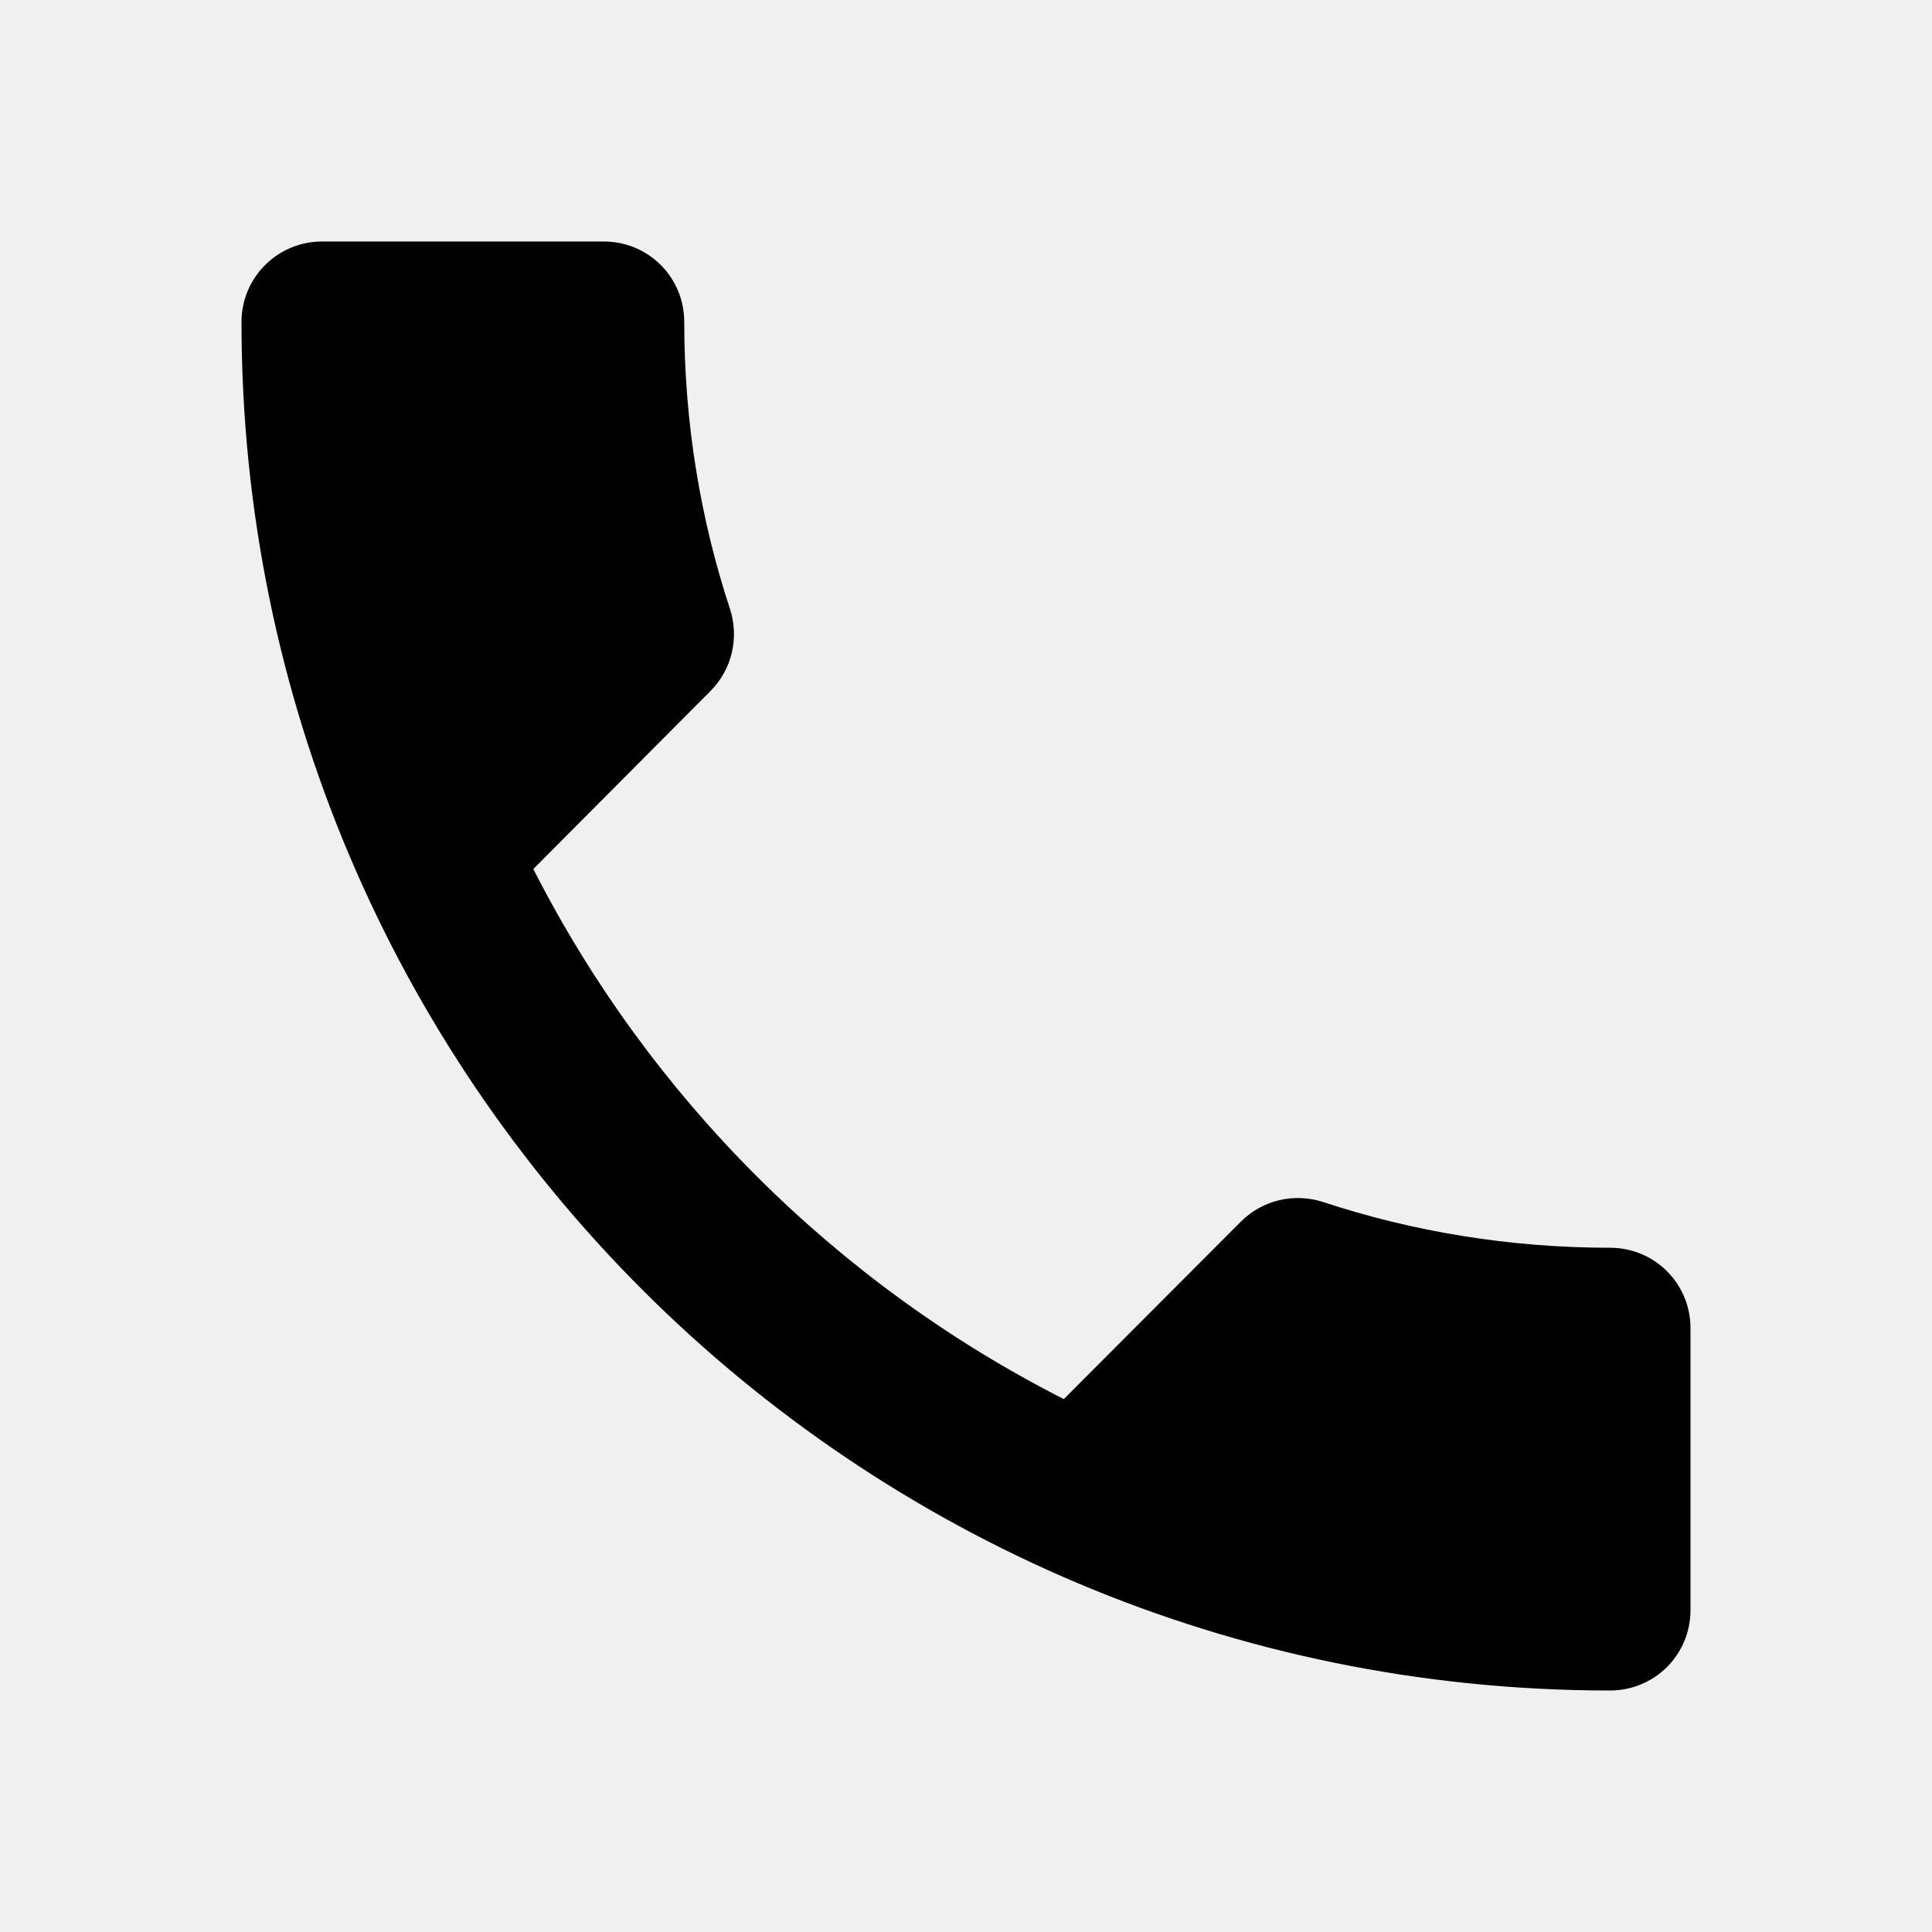
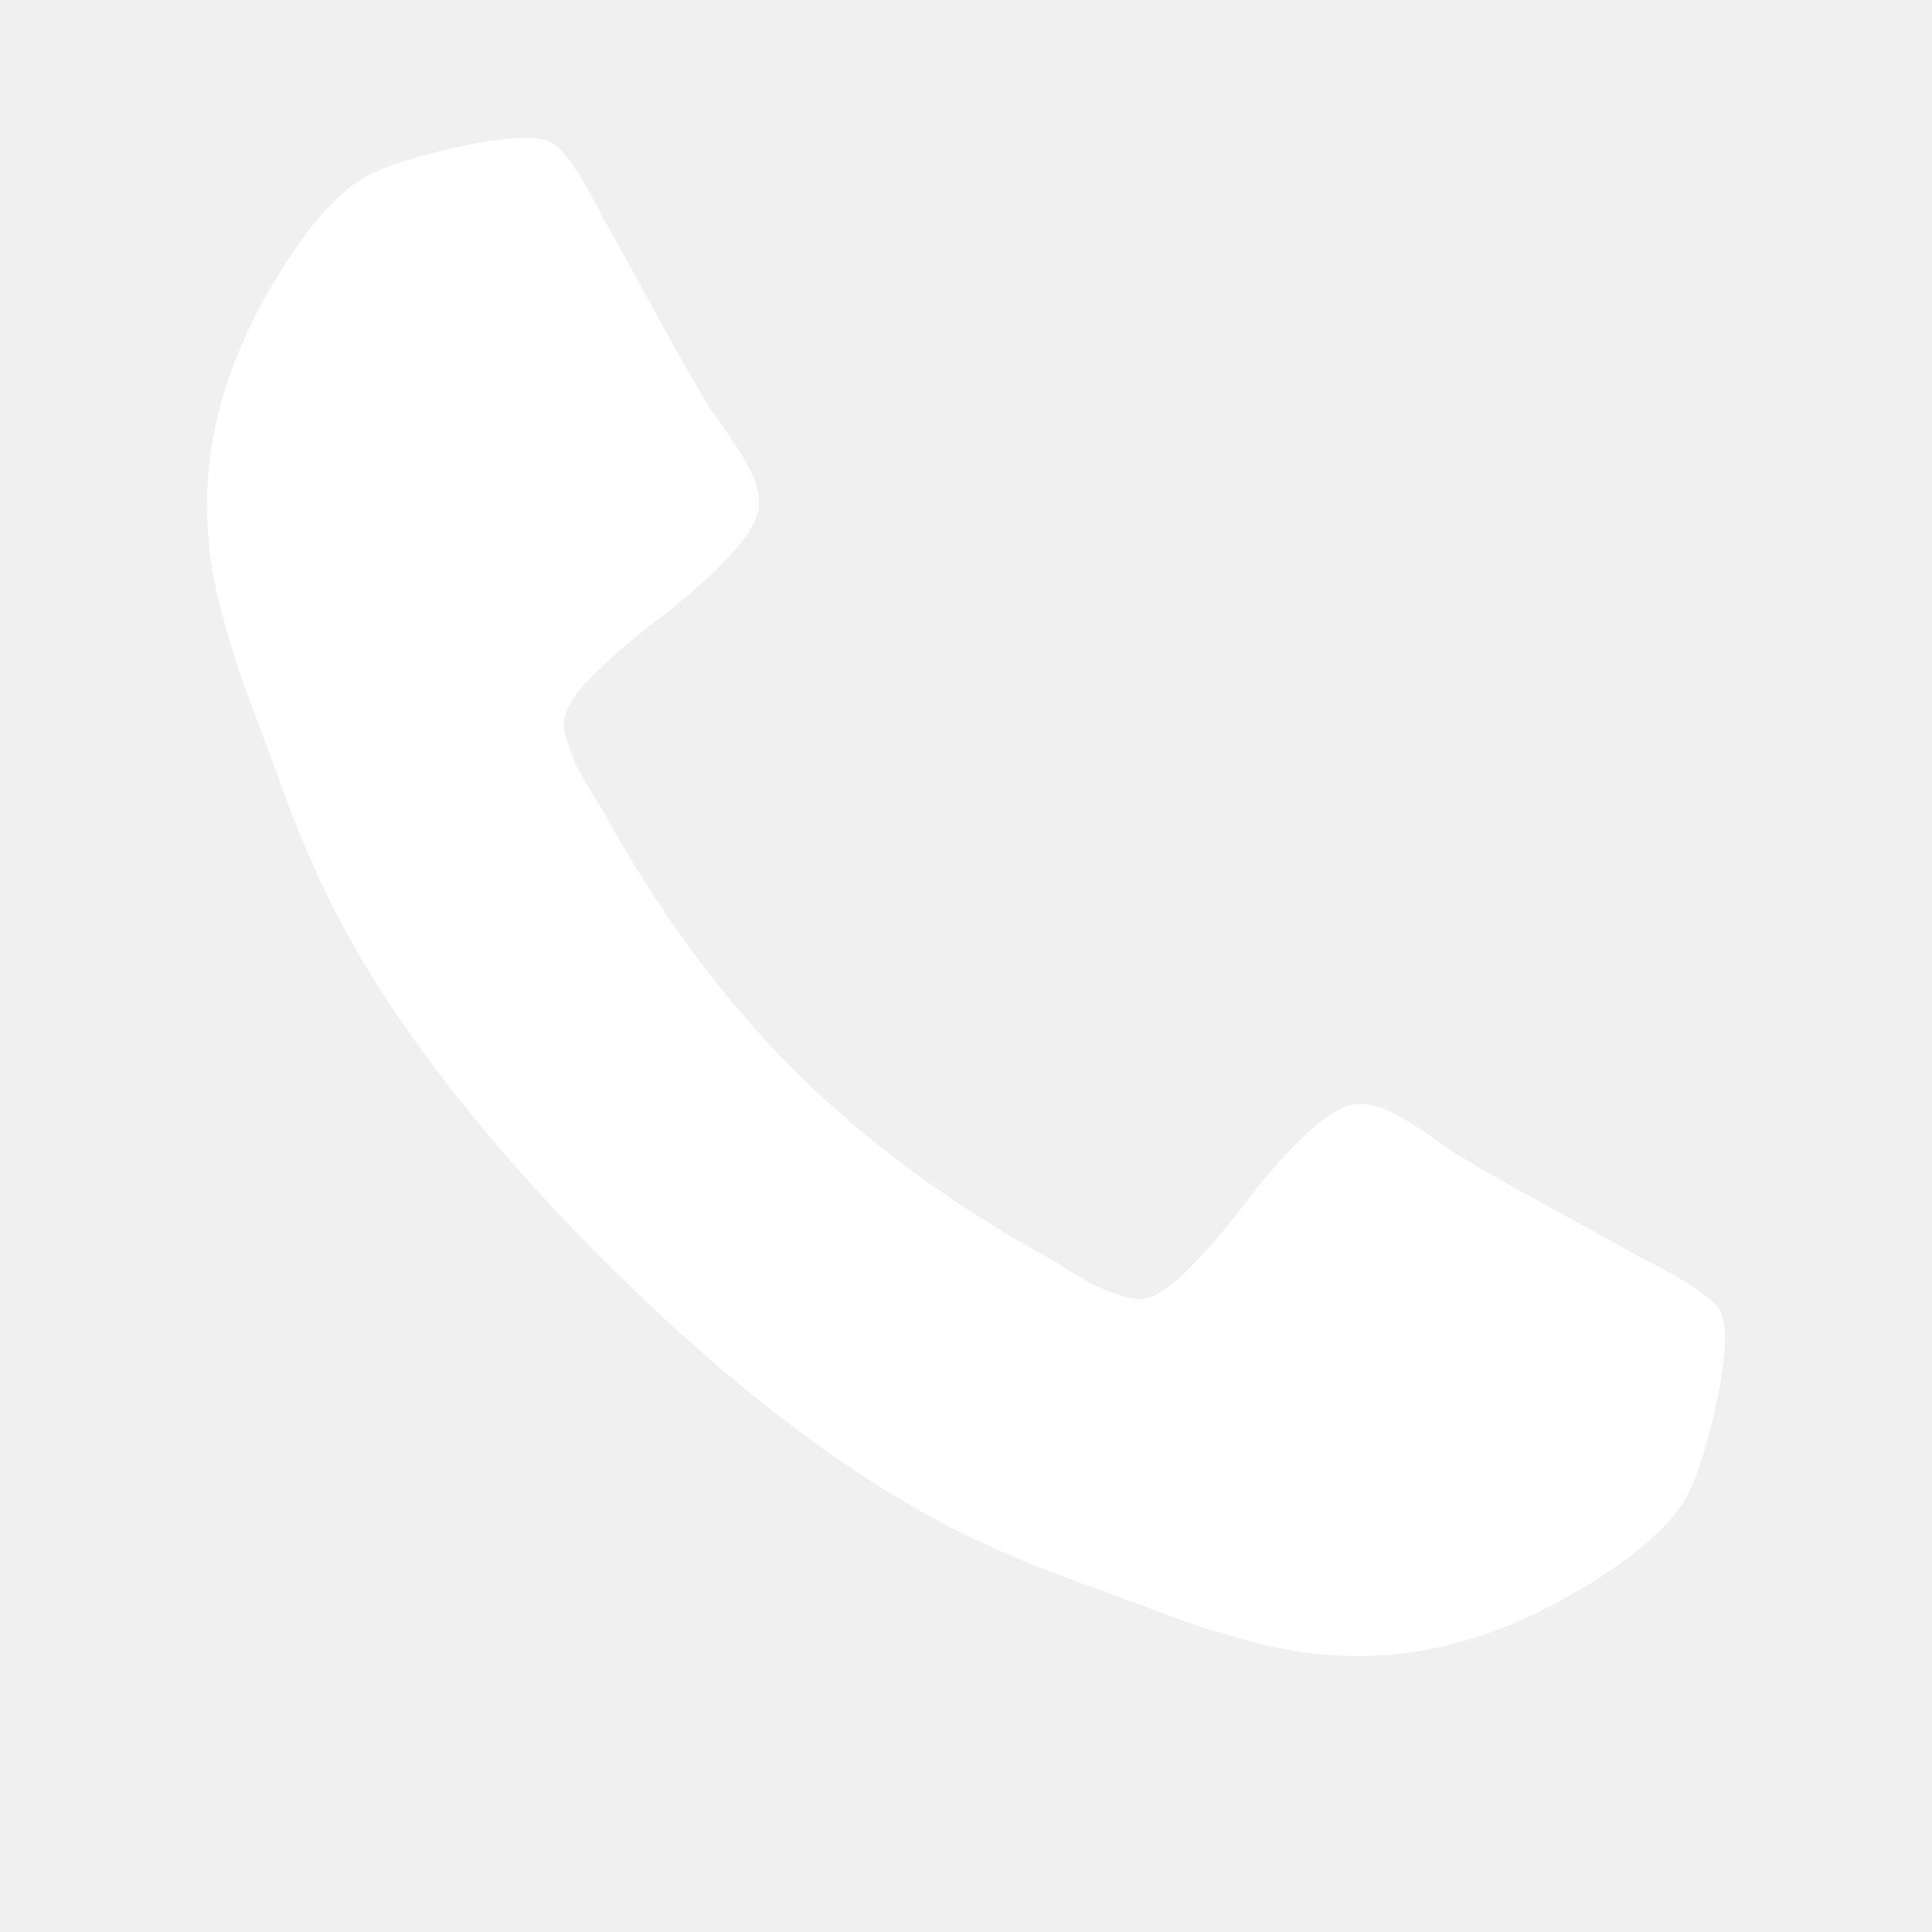
- <svg xmlns="http://www.w3.org/2000/svg" height="24" viewBox="0 0 48 48" width="24">
-   <path d="M0 0h48v48h-48z" fill="none" />
-   <path d="M13.25 21.59c2.88 5.66 7.51 10.29 13.18 13.17l4.4-4.41c.55-.55 1.34-.71 2.03-.49 2.24.74 4.65 1.14 7.14 1.14 1.11 0 2 .89 2 2v7c0 1.11-.89 2-2 2-18.78 0-34-15.22-34-34 0-1.11.9-2 2-2h7c1.11 0 2 .89 2 2 0 2.49.4 4.9 1.14 7.14.22.69.06 1.48-.49 2.03l-4.4 4.42z" />
+ <svg xmlns="http://www.w3.org/2000/svg" height="48" viewBox="0 0 1792 1792" width="48">
+   <path fill="#ffffff" d="M1600 1240q0 27-10 70.5t-21 68.5q-21 50-122 106-94 51-186 51-27 0-52.5-3.5t-57.5-12.5-47.5-14.5-55.5-20.5-49-18q-98-35-175-83-128-79-264.5-215.5t-215.5-264.5q-48-77-83-175-3-9-18-49t-20.5-55.5-14.5-47.5-12.5-57.5-3.5-52.5q0-92 51-186 56-101 106-122 25-11 68.5-21t70.5-10q14 0 21 3 18 6 53 76 11 19 30 54t35 63.5 31 53.5q3 4 17.5 25t21.5 35.5 7 28.5q0 20-28.5 50t-62 55-62 53-28.5 46q0 9 5 22.5t8.5 20.5 14 24 11.5 19q76 137 174 235t235 174q2 1 19 11.5t24 14 20.5 8.5 22.5 5q18 0 46-28.5t53-62 55-62 50-28.5q14 0 28.5 7t35.5 21.5 25 17.5q25 15 53.5 31t63.5 35 54 30q70 35 76 53 3 7 3 21z" />
</svg>
